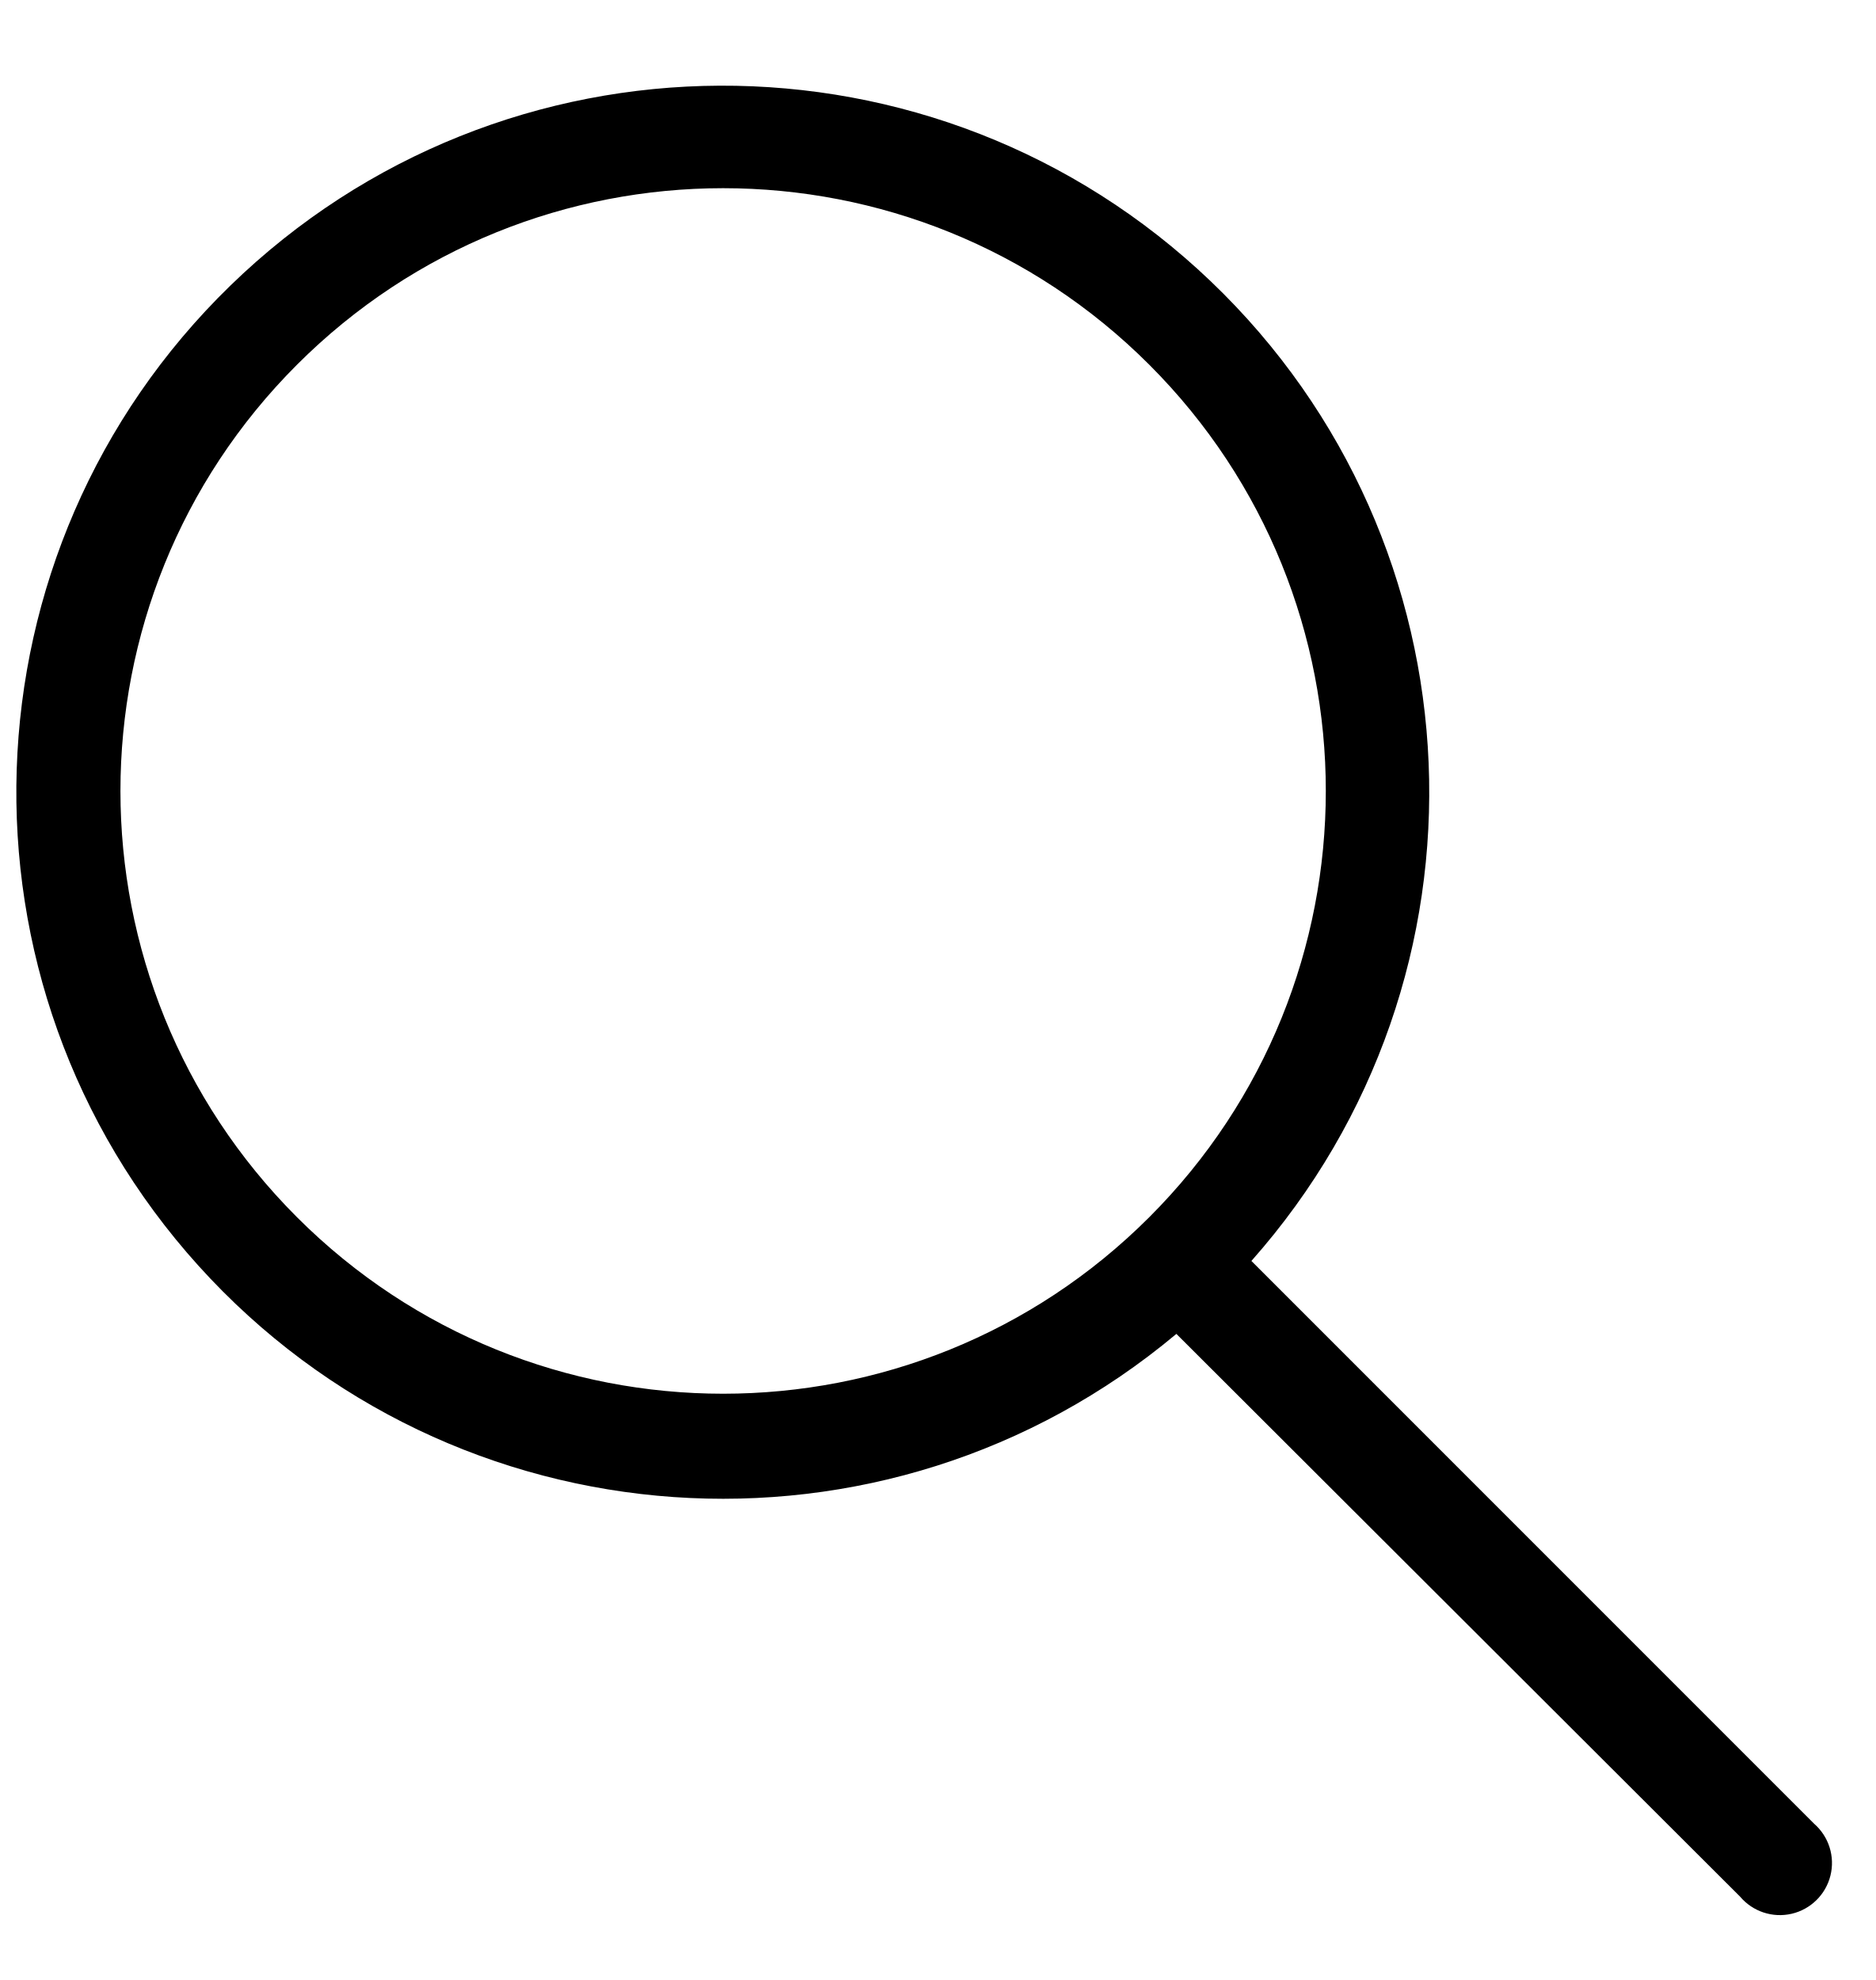
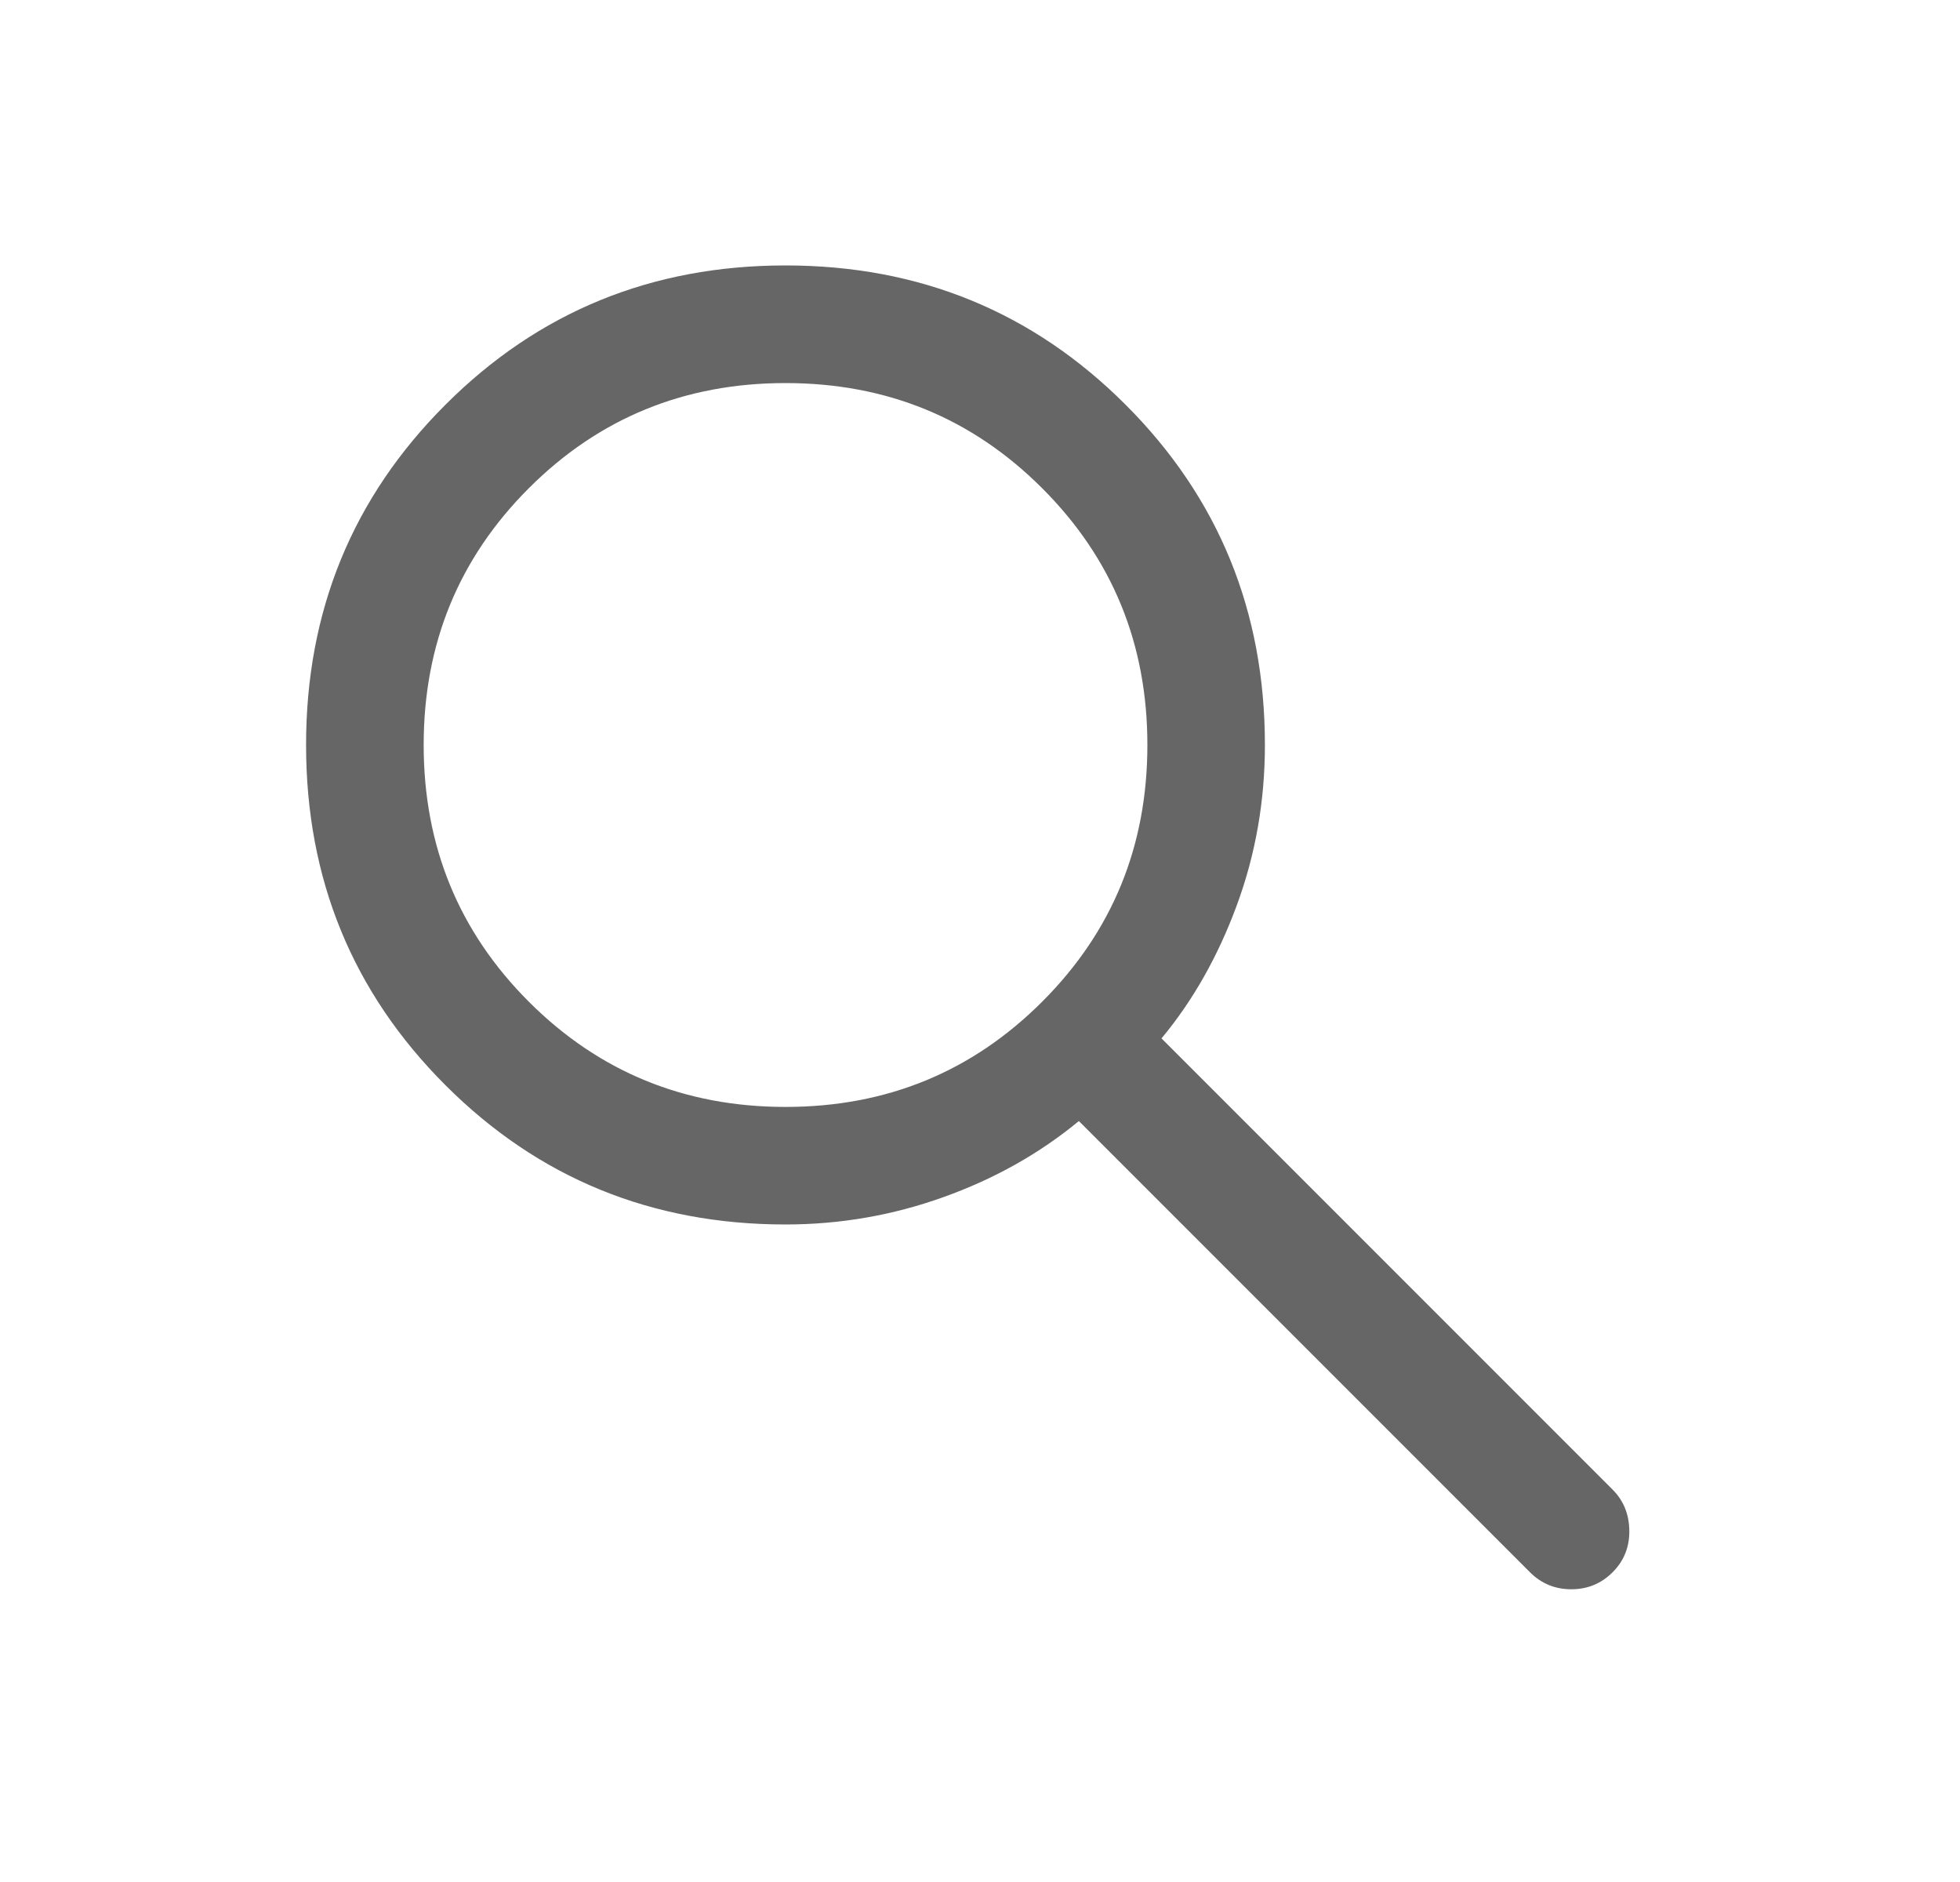
- <svg fill="none" class="icon icon-search" viewBox="0 0 18 19">
-   <path fill="currentColor" fill-rule="evenodd" d="M11.03 11.68A5.784 5.784 0 1 1 2.85 3.5a5.784 5.784 0 0 1 8.18 8.18m.26 1.12a6.78 6.78 0 1 1 .72-.7l5.4 5.4a.5.5 0 1 1-.71.7z" clip-rule="evenodd" />
+ <svg xmlns="http://www.w3.org/2000/svg" width="25" height="24" viewBox="0 0 25 24" fill="none">
+   <mask id="mask0_5402_9029" style="mask-type:alpha" maskUnits="userSpaceOnUse" x="0" y="0" width="25" height="24">
+     <rect x="0.5" width="24" height="24" fill="#1a1a1a" />
+   </mask>
+   <g mask="url(#mask0_5402_9029)">
+     <path d="M10.019 15.615C8.312 15.615 6.865 15.023 5.681 13.838C4.496 12.654 3.904 11.208 3.904 9.5C3.904 7.792 4.496 6.346 5.681 5.162C6.865 3.977 8.312 3.385 10.019 3.385C11.727 3.385 13.173 3.977 14.358 5.162C15.542 6.346 16.134 7.792 16.134 9.5C16.134 10.214 16.015 10.896 15.775 11.546C15.535 12.196 15.215 12.762 14.815 13.242L20.569 18.996C20.708 19.135 20.779 19.309 20.782 19.518C20.785 19.728 20.714 19.905 20.569 20.05C20.424 20.195 20.249 20.267 20.042 20.267C19.836 20.267 19.66 20.195 19.515 20.05L13.761 14.296C13.261 14.709 12.687 15.032 12.037 15.265C11.386 15.499 10.714 15.615 10.019 15.615ZM10.019 14.116C11.308 14.116 12.399 13.668 13.293 12.774C14.188 11.88 14.635 10.789 14.635 9.5C14.635 8.211 14.188 7.12 13.293 6.226C12.399 5.332 11.308 4.885 10.019 4.885C8.731 4.885 7.639 5.332 6.745 6.226C5.851 7.12 5.404 8.211 5.404 9.5C5.404 10.789 5.851 11.88 6.745 12.774C7.639 13.668 8.731 14.116 10.019 14.116Z" fill="#666666" />
+   </g>
</svg>
